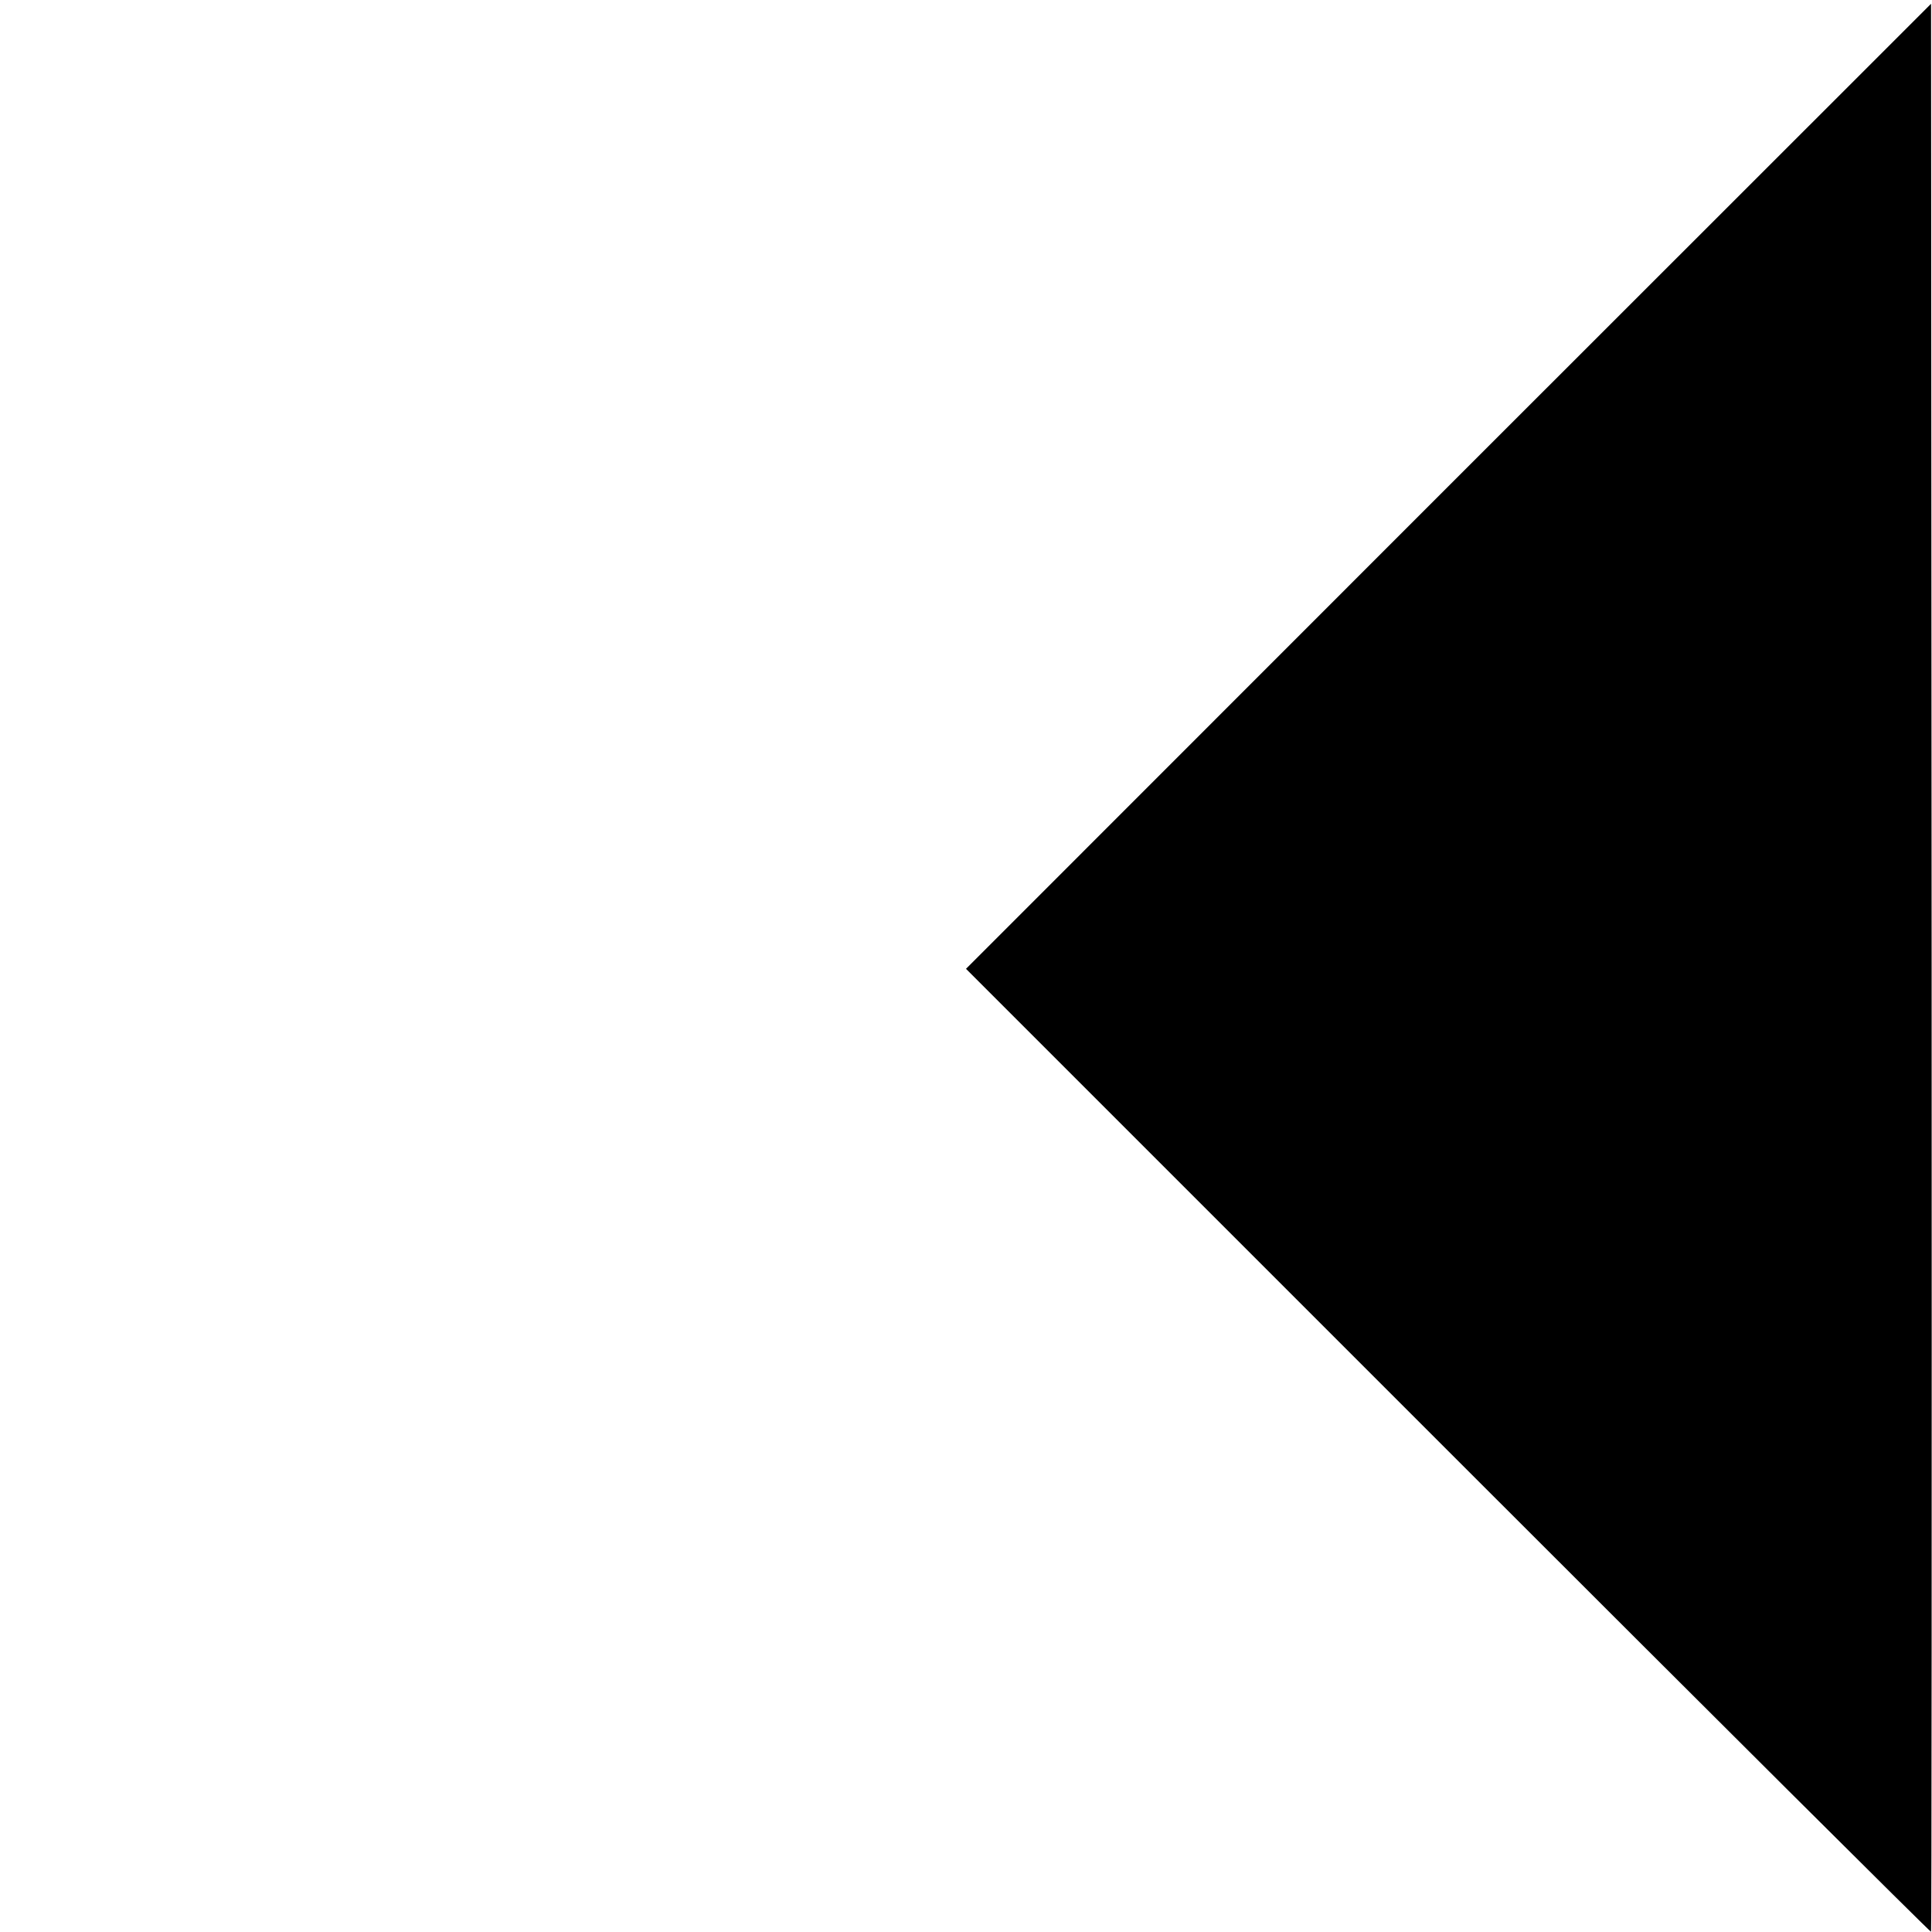
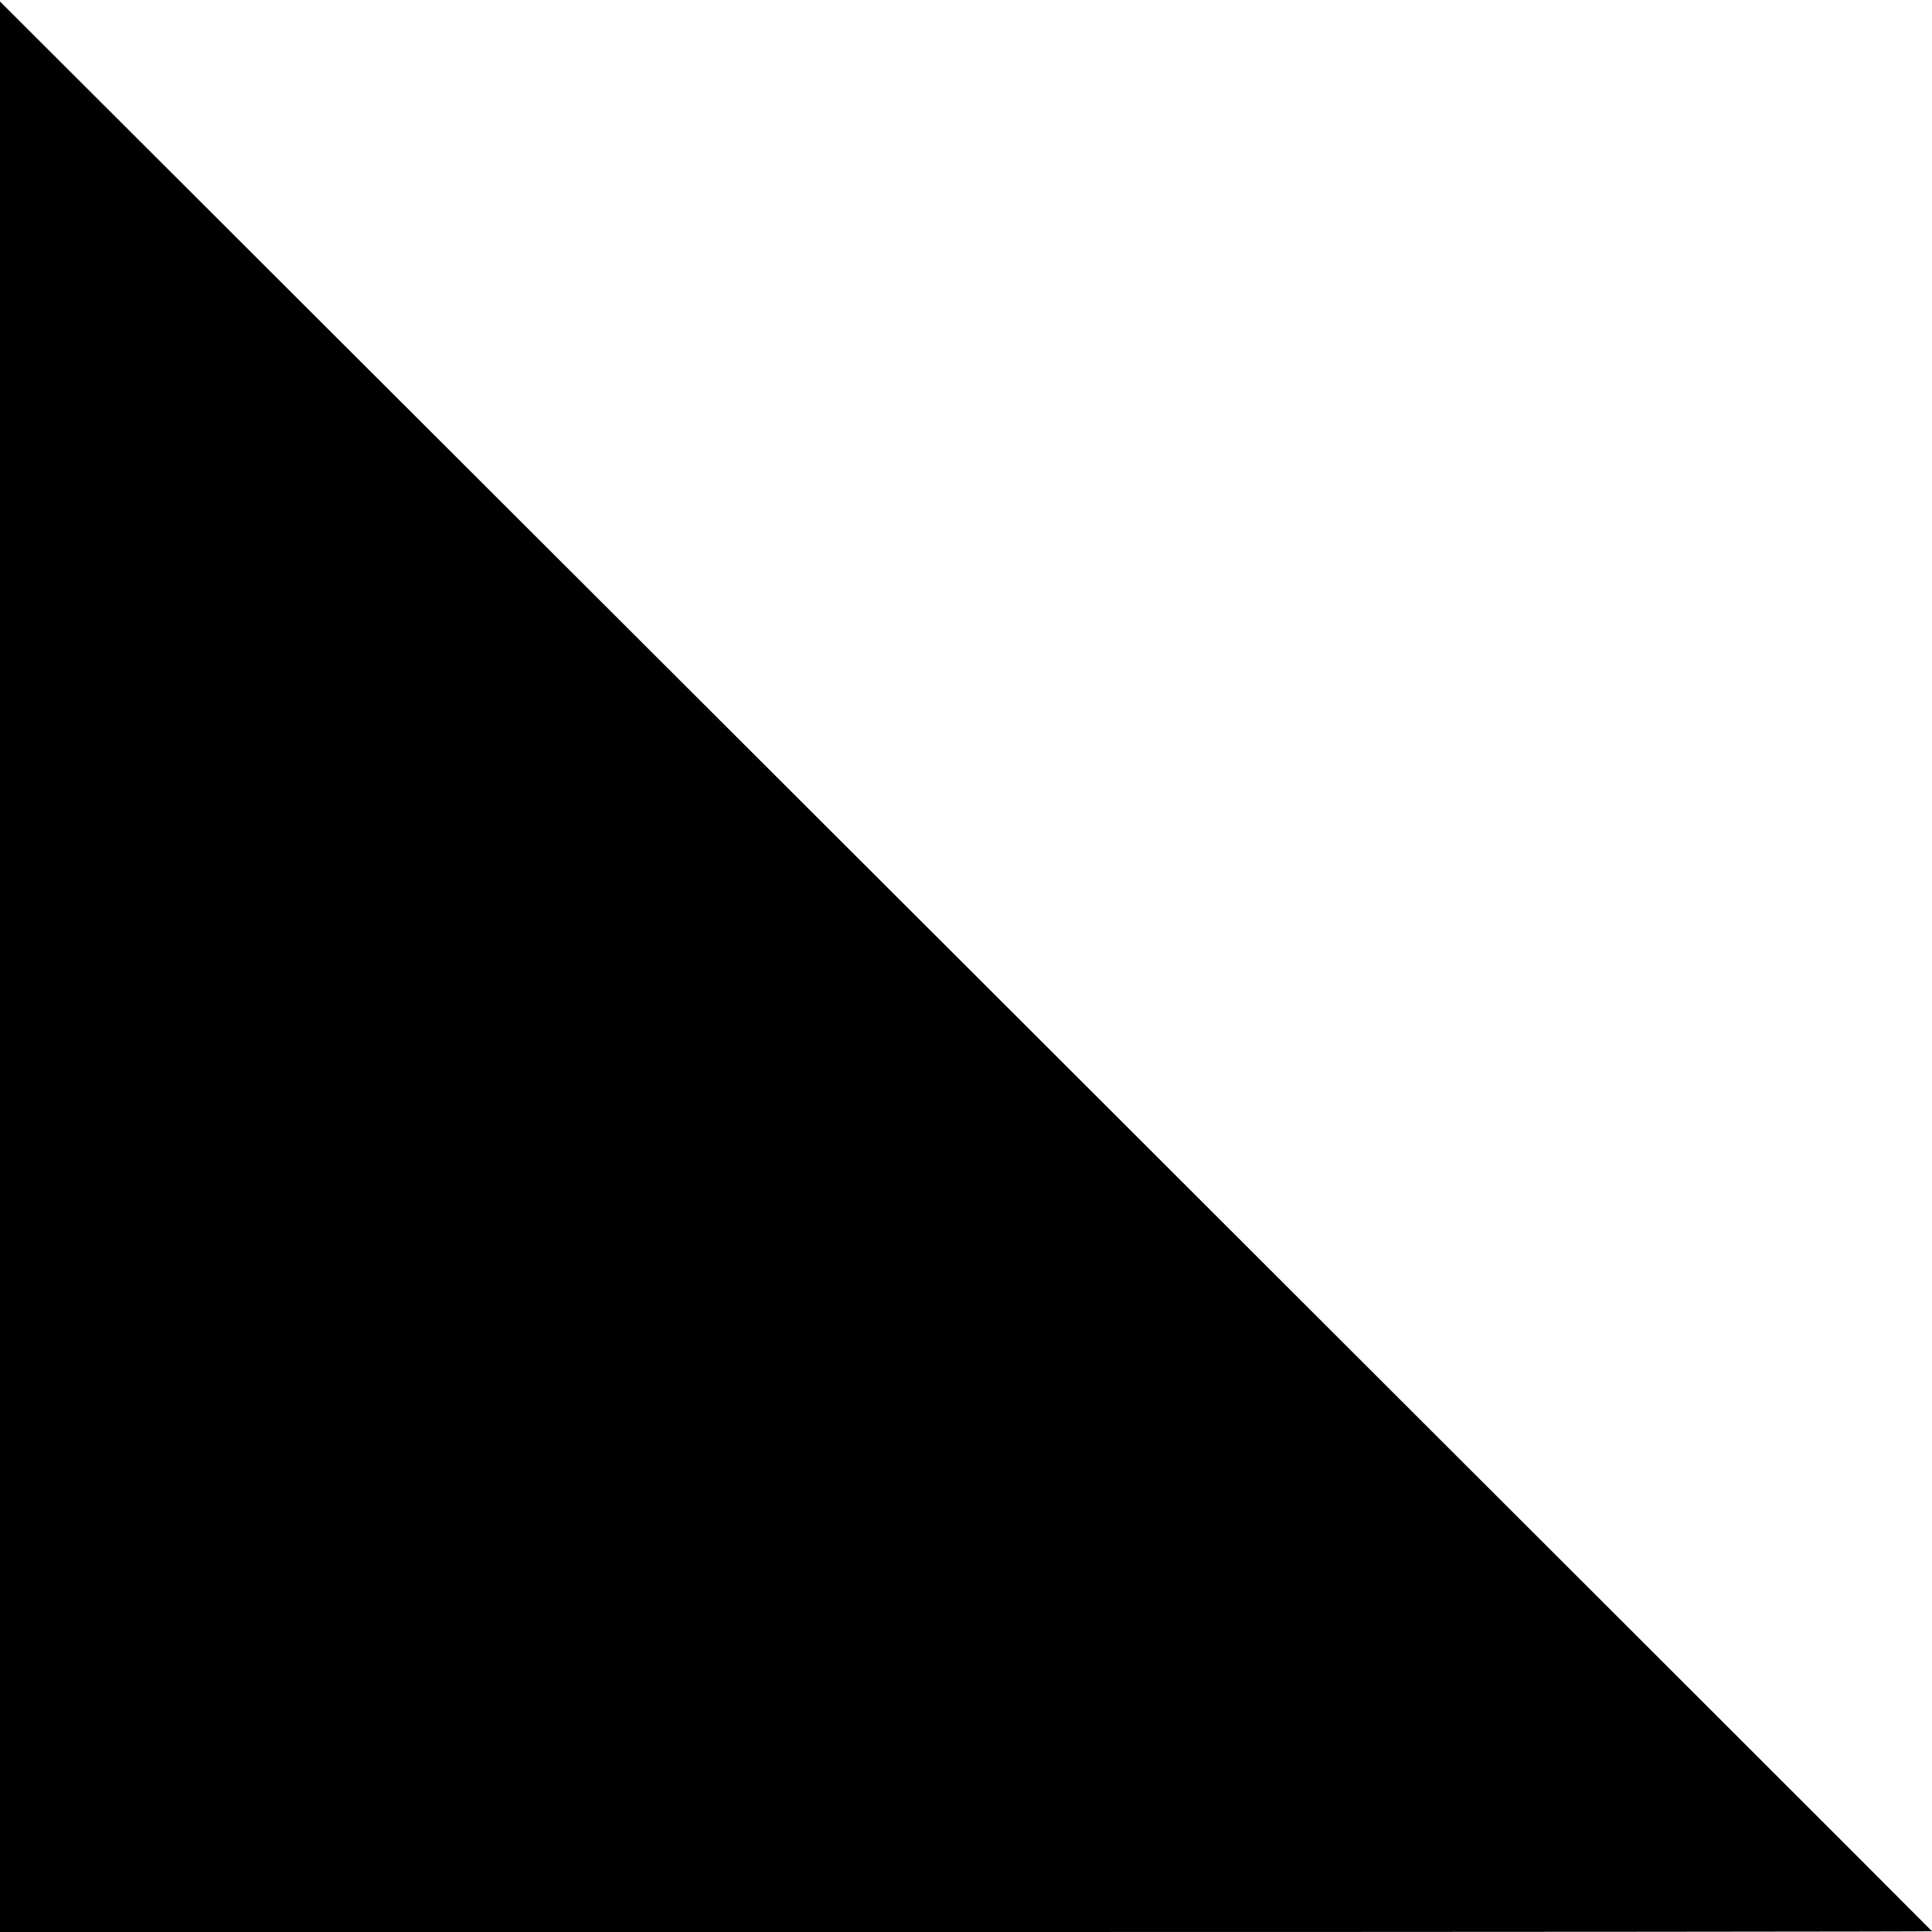
<svg xmlns="http://www.w3.org/2000/svg" version="1.0" width="1024pt" height="1024pt" viewBox="0 0 1024 1024" preserveAspectRatio="xMidYMid meet">
  <g transform="translate(0,1024) scale(0.1,-0.1)" fill="#000000" stroke="none">
-     <path d="M7677 7663 l-2557 -2558 2555 -2555 c1405 -1405 2557 -2552 2560 -2549 3 3 4 2304 3 5112 l-3 5107 -2558 -2557z" />
+     <path d="M0 5116 l0 -5116 5120 0 c2816 0 5120 2 5120 4 0 2 -2304 2304 -5120 5116 l-5120 5112 0 -5116z" />
  </g>
</svg>
